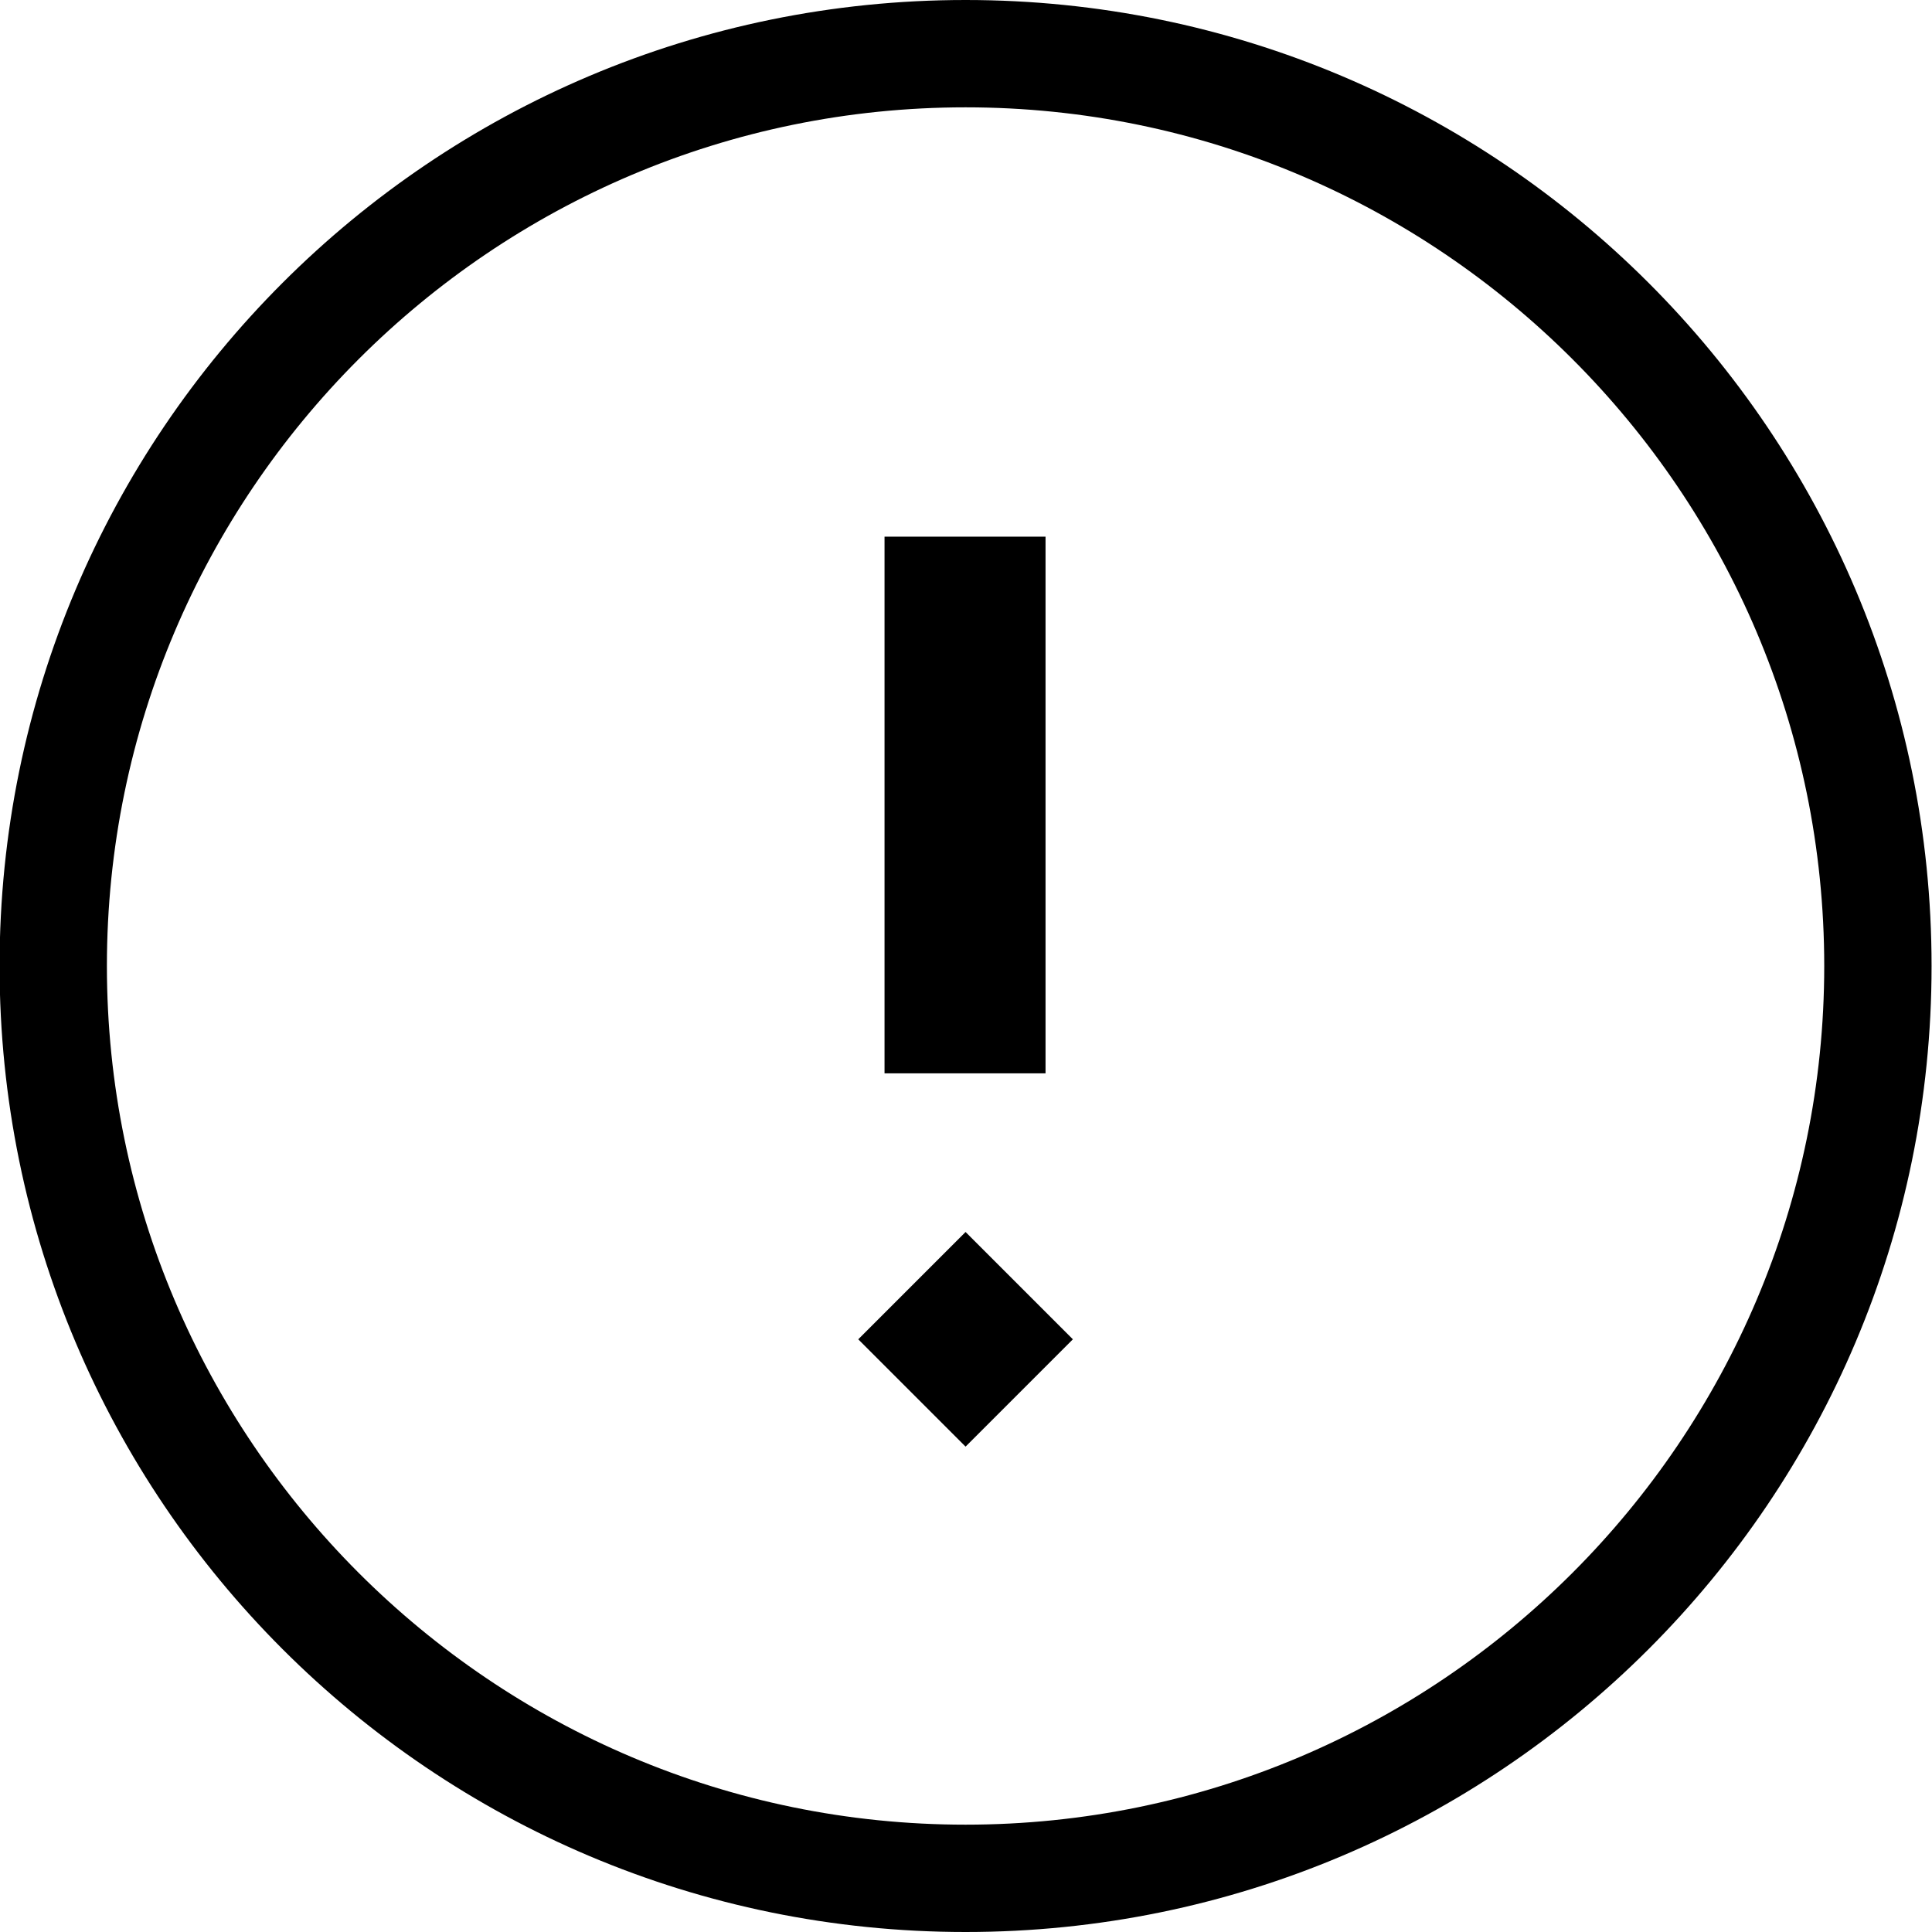
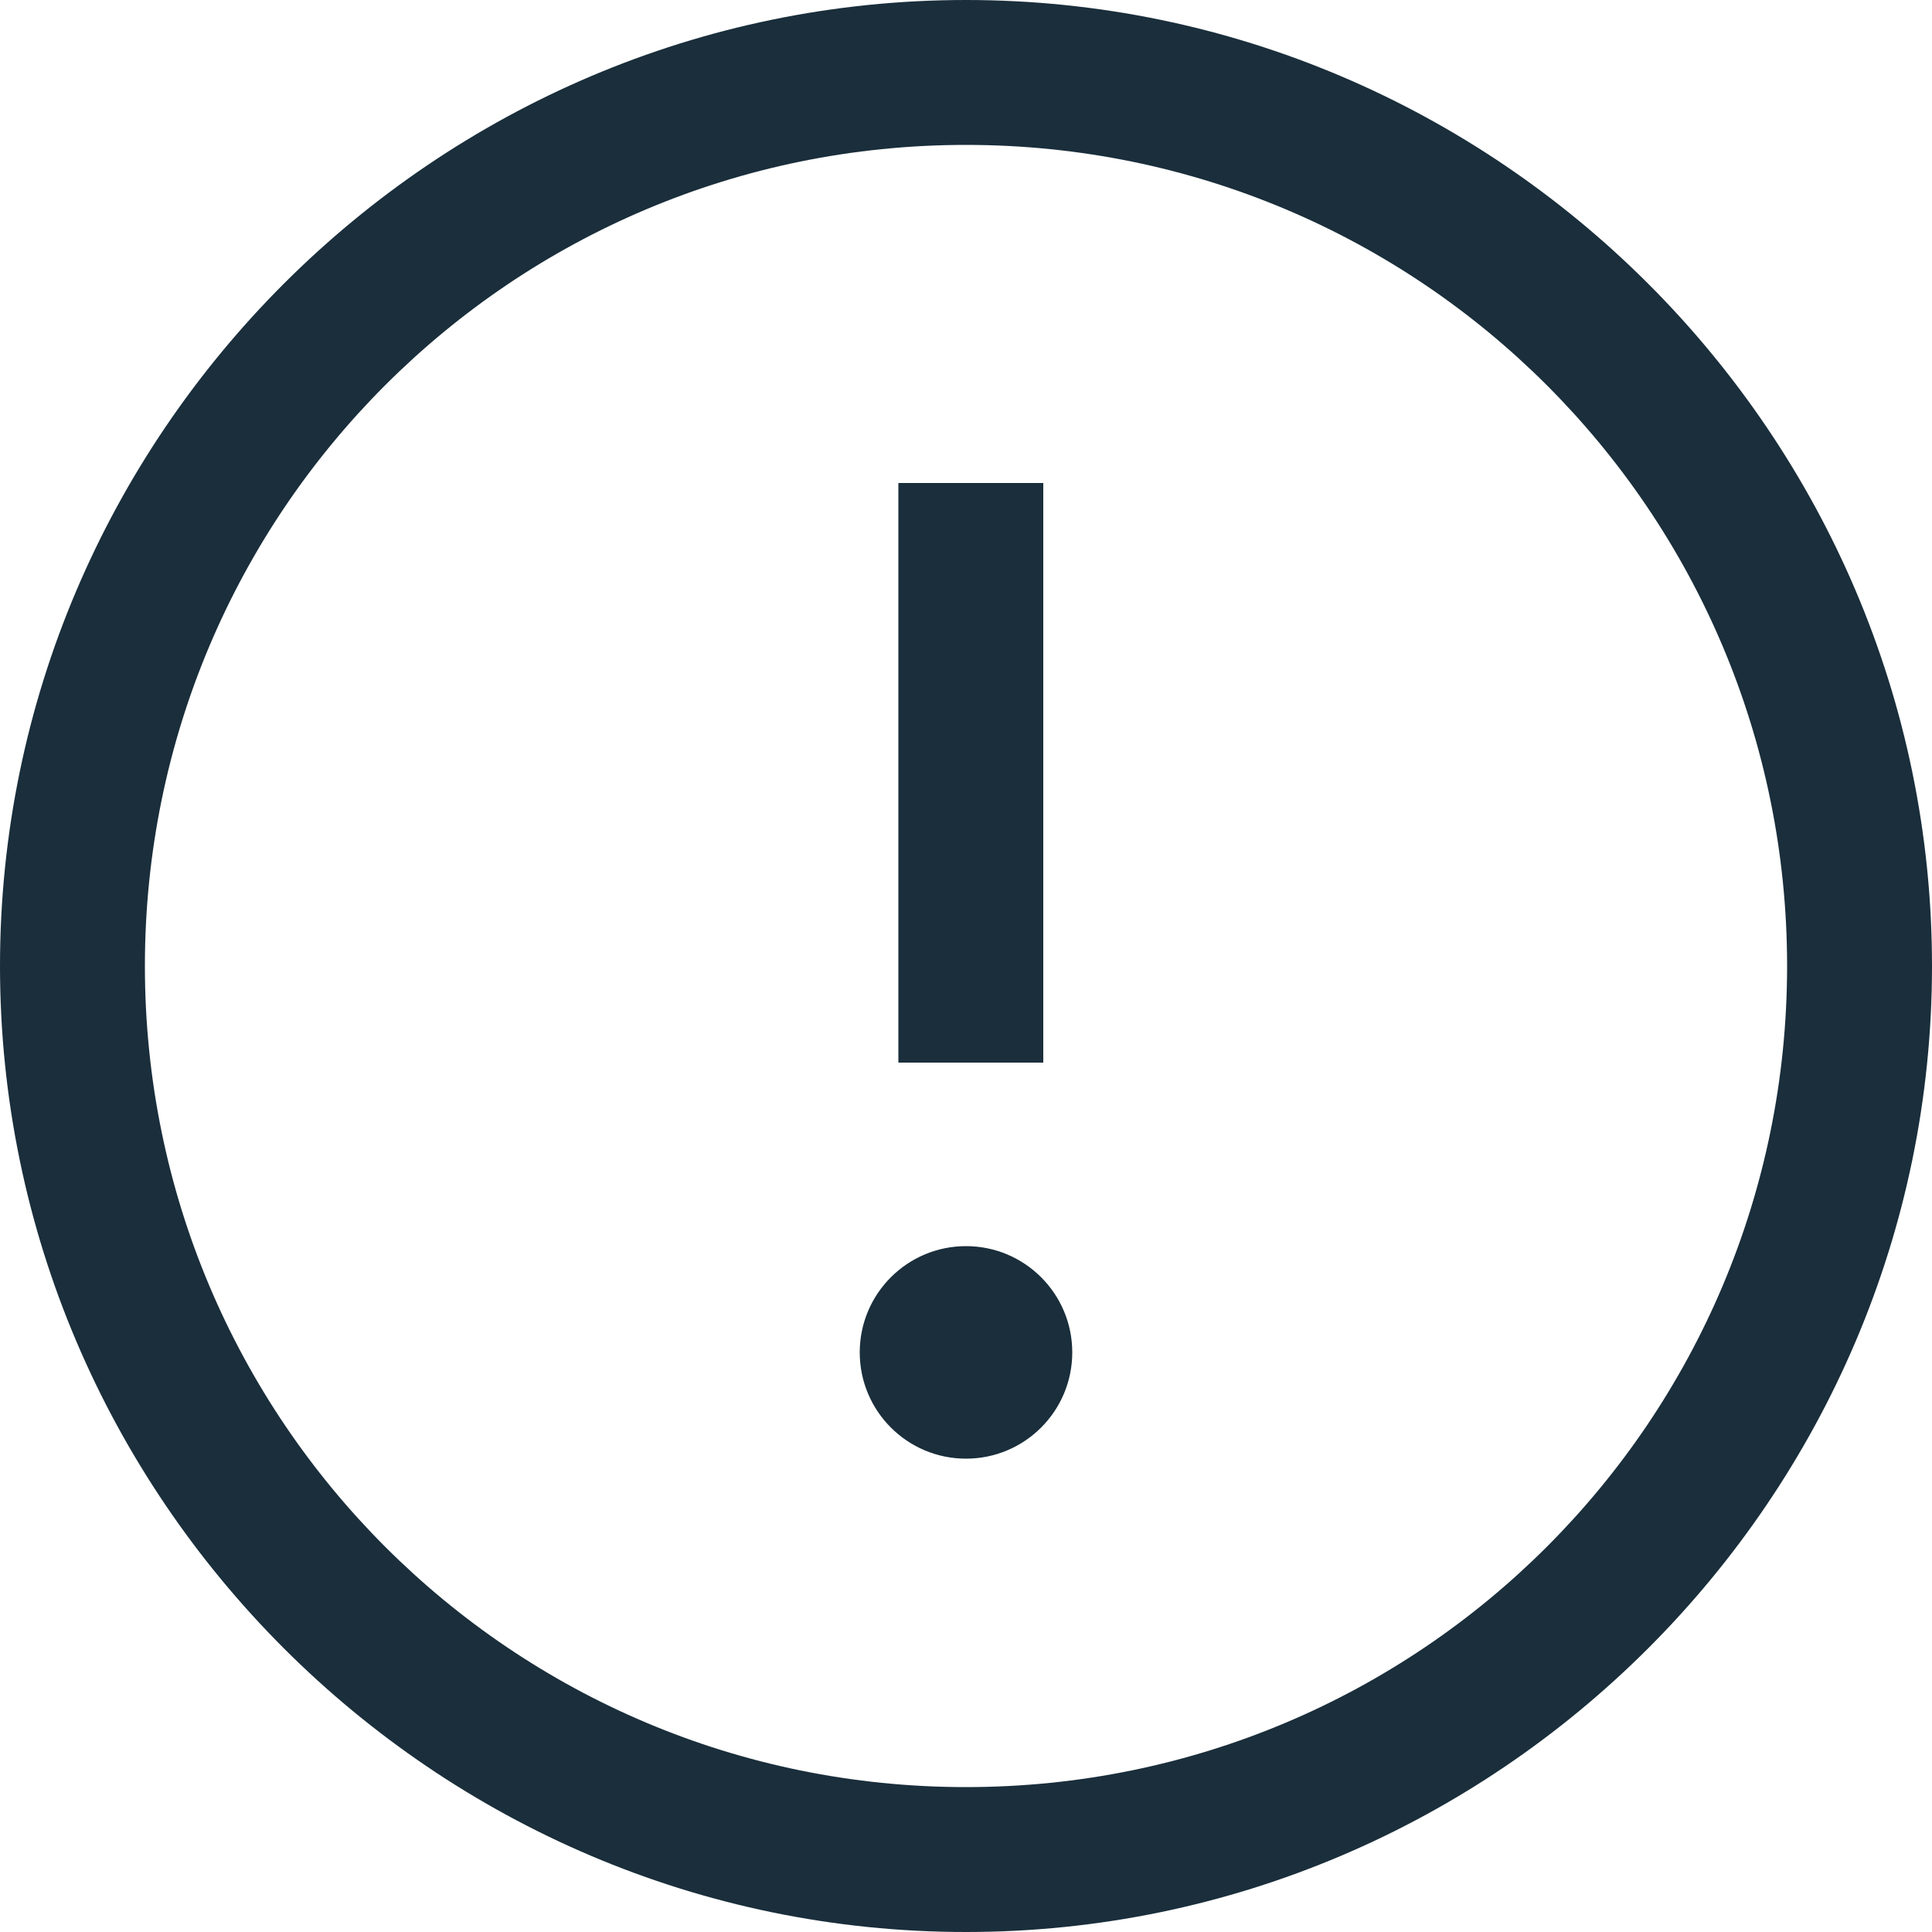
- <svg xmlns="http://www.w3.org/2000/svg" version="1.1" id="Layer_1" x="0px" y="0px" viewBox="0 0 18 18" enable-background="new 0 0 18 18" xml:space="preserve">
-   <rect x="8.289" y="11.771" transform="matrix(0.7071 -0.7071 0.7071 0.7071 -6.1883 10.0158)" width="1.414" height="1.414" />
-   <path d="M8.996,17c-4.411,0-8-3.589-8-8s3.589-8,8-8s8,3.589,8,8S13.407,17,8.996,17 M8.996,18c4.971,0,9-4.029,9-9s-4.029-9-9-9  s-9,4.029-9,9S4.025,18,8.996,18L8.996,18z" />
-   <rect x="8.241" y="5" width="1.5" height="5" />
+ <svg xmlns="http://www.w3.org/2000/svg" width="20px" height="20px" viewBox="0 0 20 20" version="1.1">
+   <defs />
+   <g id="Exportable" stroke="none" stroke-width="1" fill="none" fill-rule="evenodd">
+     <g id="alert" fill-rule="nonzero" fill="#1A2E3B">
+       <g id="Group" transform="translate(10, 10) rotate(-180) translate(-10, -10) ">
+         <path d="M10,0 C4.5,0 0,4.5 0,10 C0,15.5 4.5,20 10,20 C15.5,20 20,15.5 20,10 C20,4.5 15.5,0 10,0 Z M10,18.5 C5.3,18.5 1.5,14.7 1.5,10 C1.5,5.3 5.3,1.5 10,1.5 C14.7,1.5 18.5,5.3 18.5,10 C18.5,14.7 14.7,18.5 10,18.5 Z" id="Shape" />
+         <rect id="Rectangle-path" x="9.2" y="9" width="1.5" height="6" />
+         <circle id="Oval" cx="10" cy="6" r="1.1" />
+       </g>
+     </g>
+   </g>
</svg>
